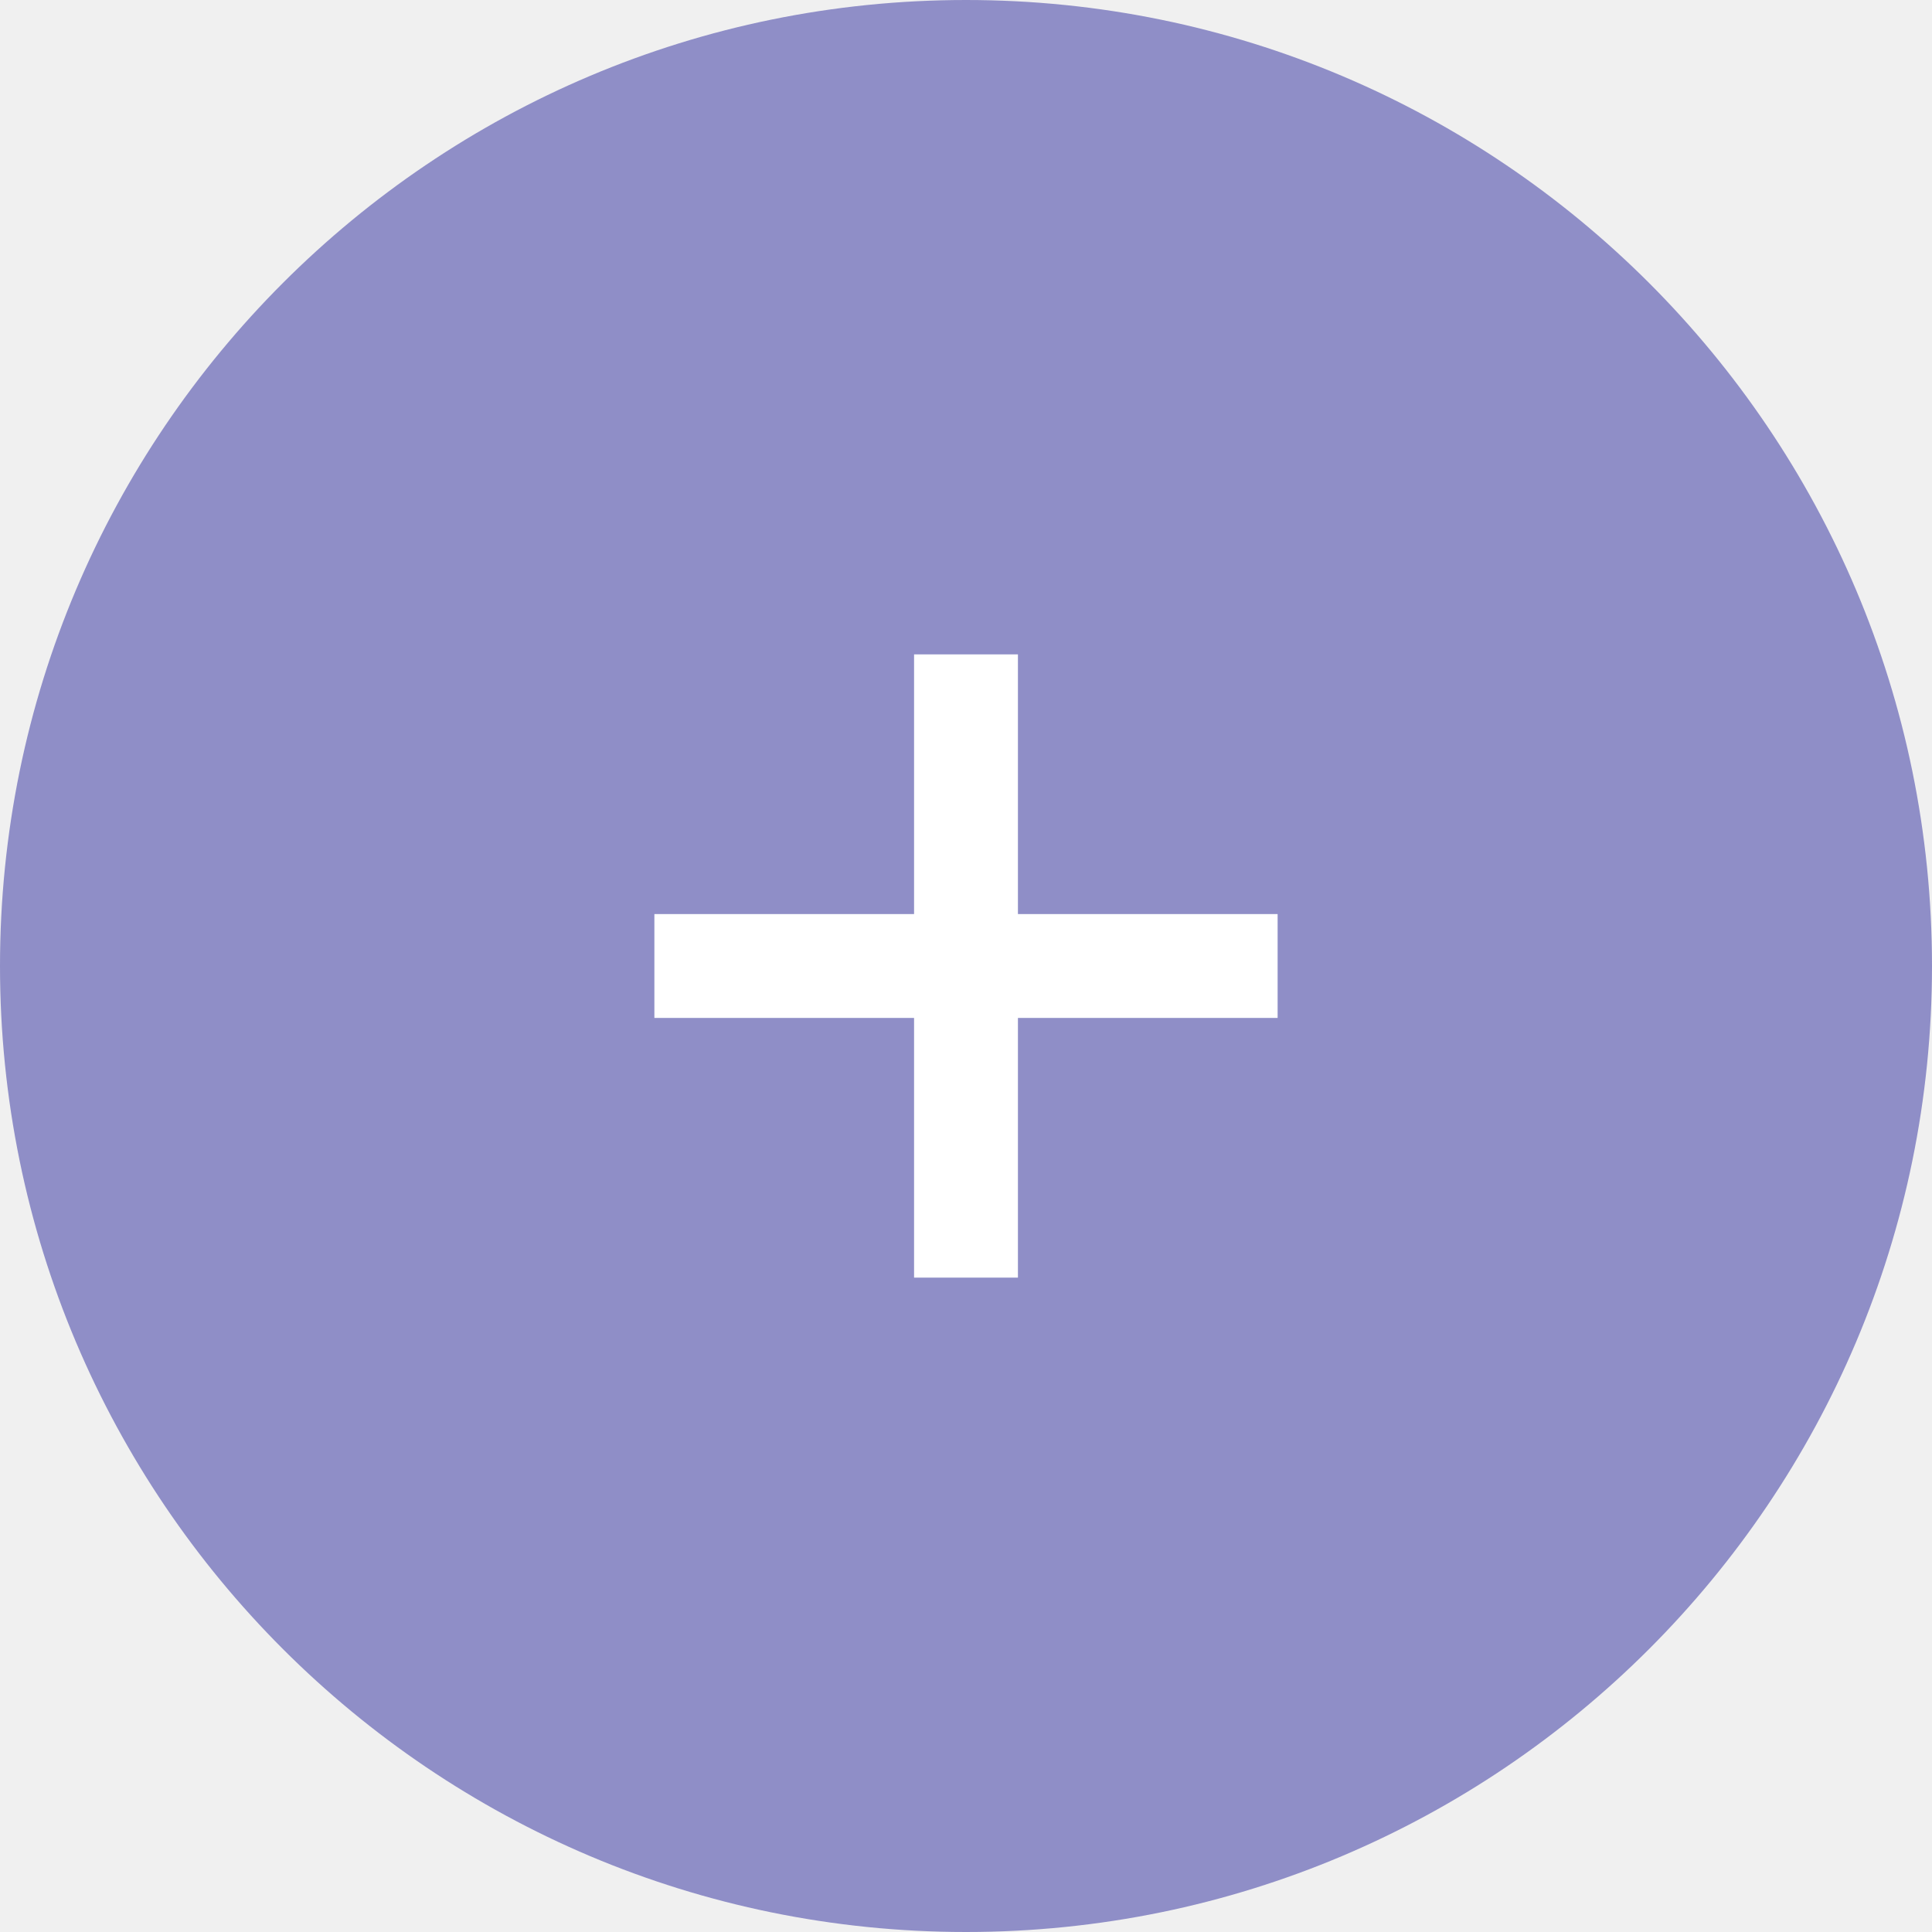
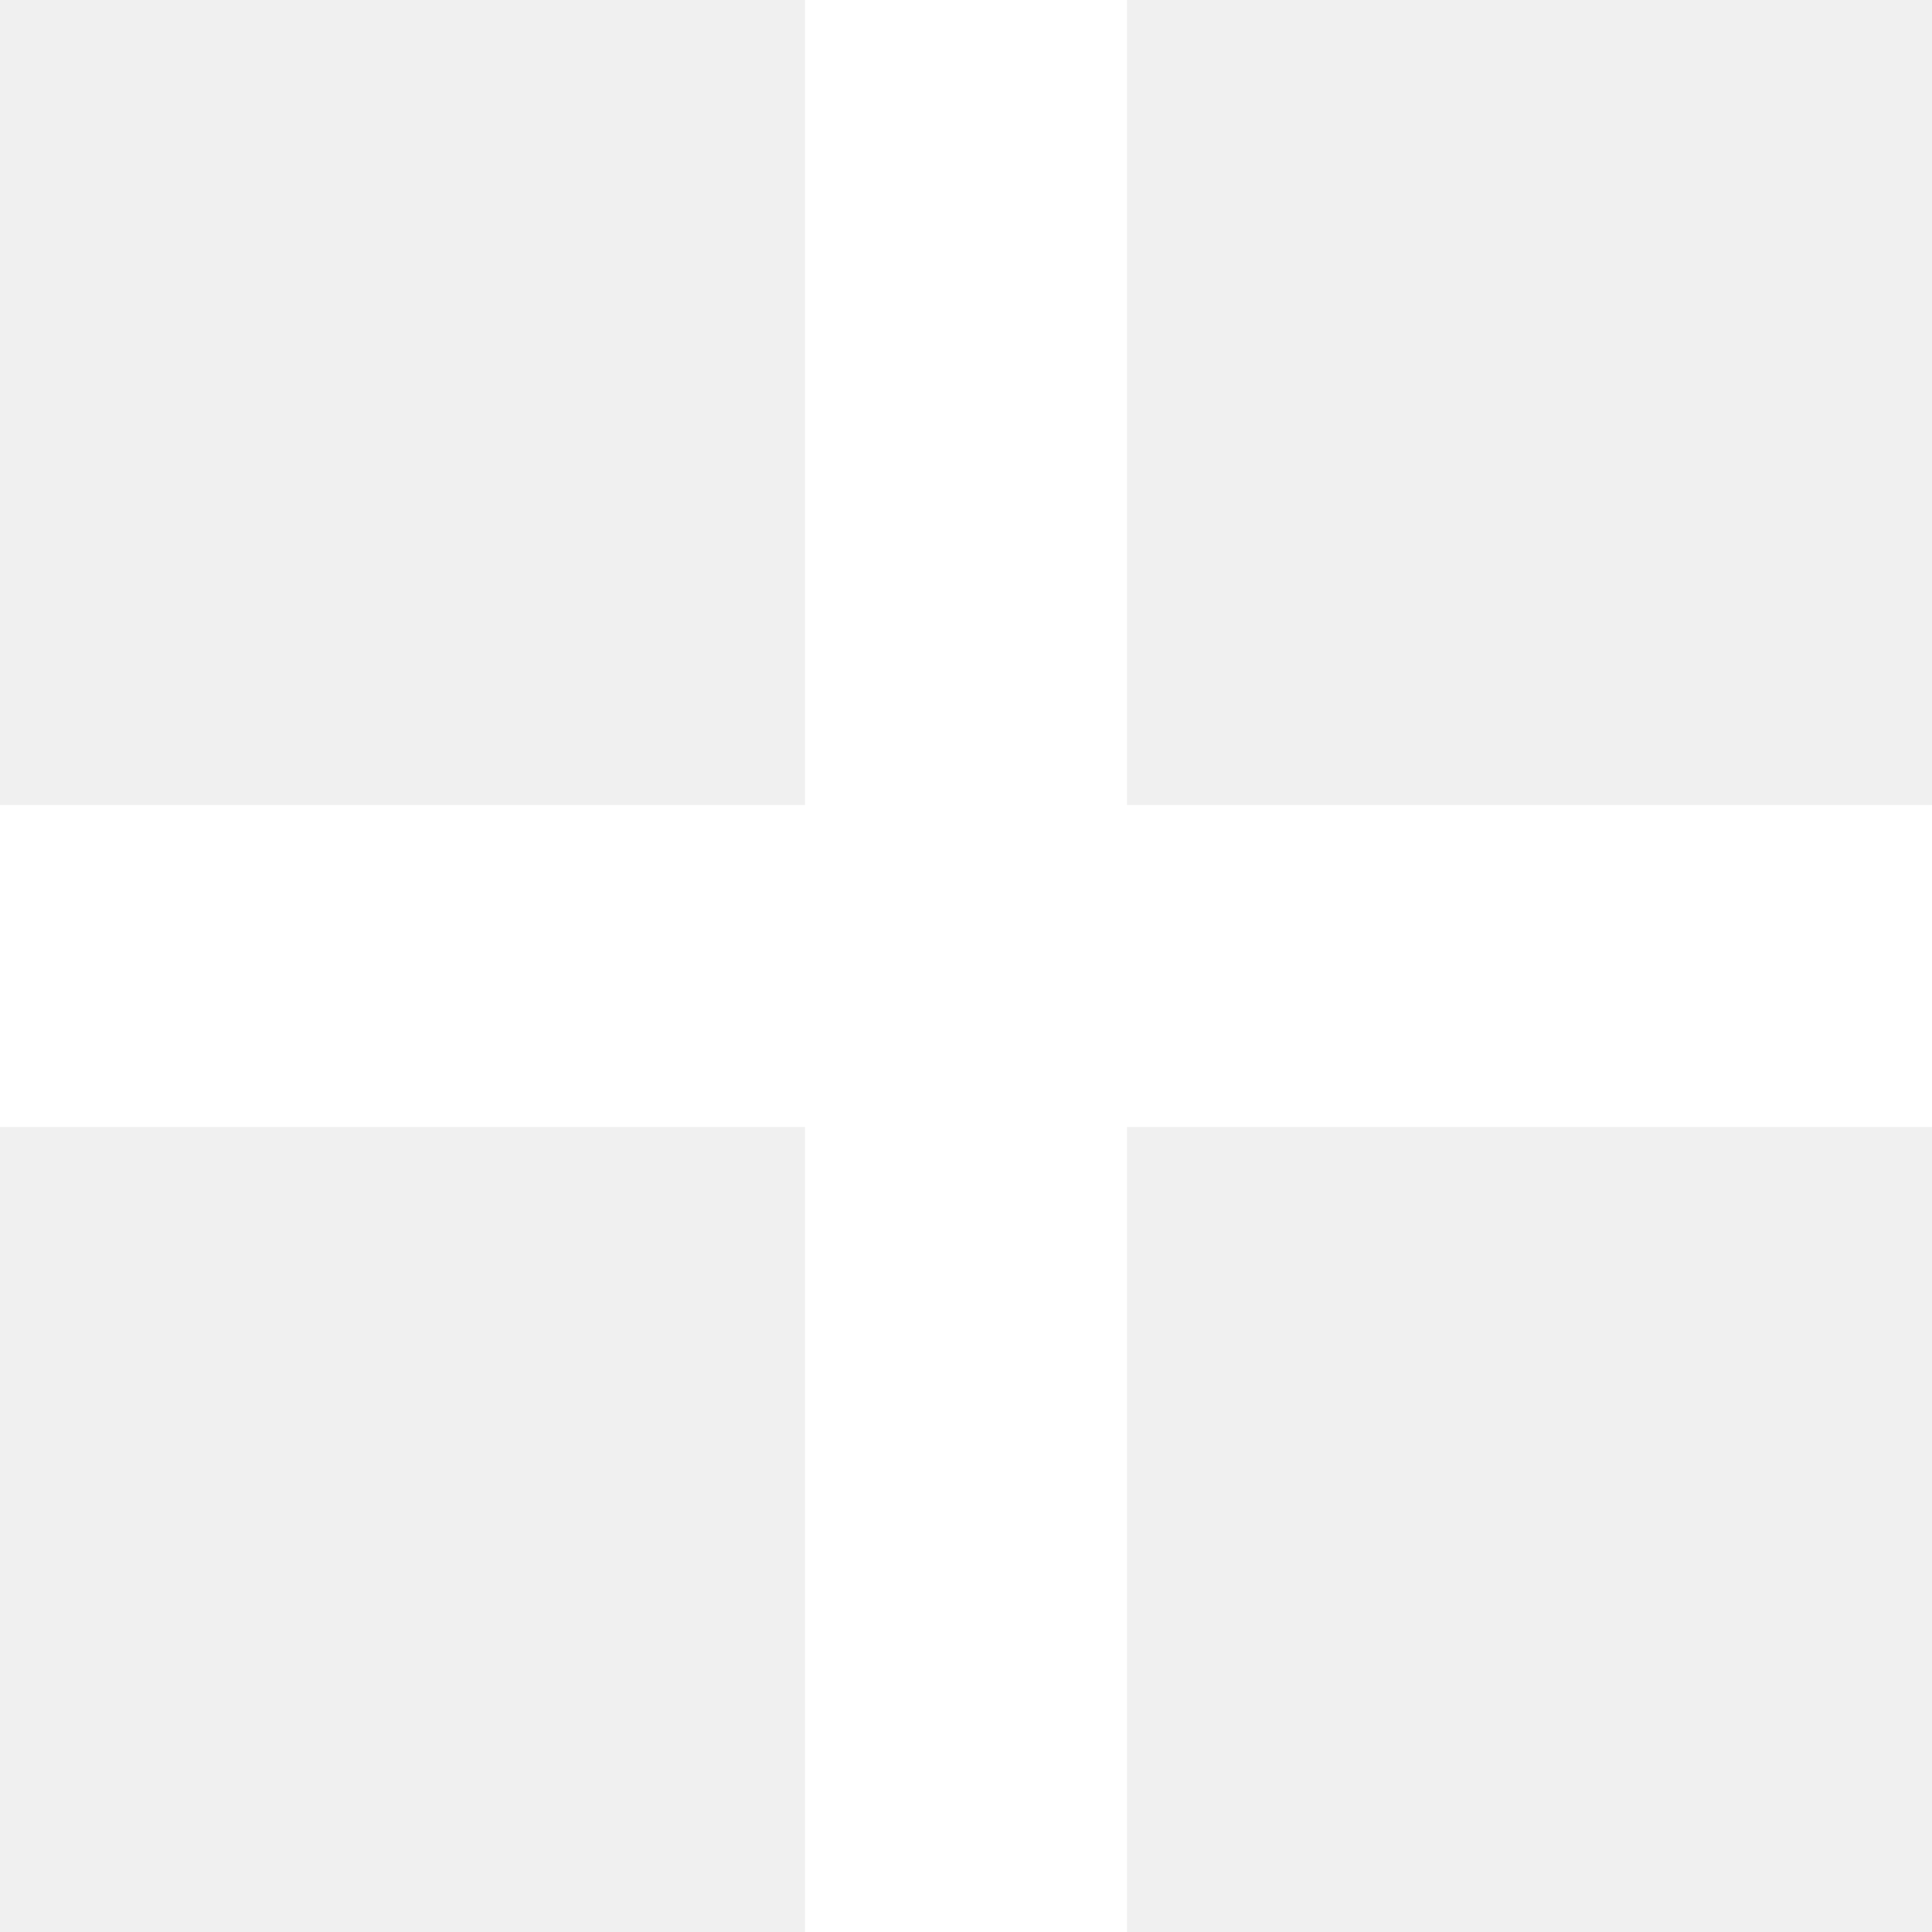
- <svg xmlns="http://www.w3.org/2000/svg" width="124" height="124" viewBox="0 0 124 124" fill="none">
-   <g id="Add">
-     <circle id="Ellipse 1" cx="62" cy="62" r="62" fill="#8F8EC7" />
-     <path id="Vector" d="M82 58.667H65.333V42H58.667V58.667H42V65.333H58.667V82H65.333V65.333H82V58.667Z" fill="white" />
-   </g>
+ <svg xmlns="http://www.w3.org/2000/svg" width="40" height="40" viewBox="0 0 40 40" fill="none">
+   <path d="M40 16.667H23.333V0H16.667V16.667H0V23.333H16.667V40H23.333V23.333H40V16.667Z" fill="white" />
</svg>
